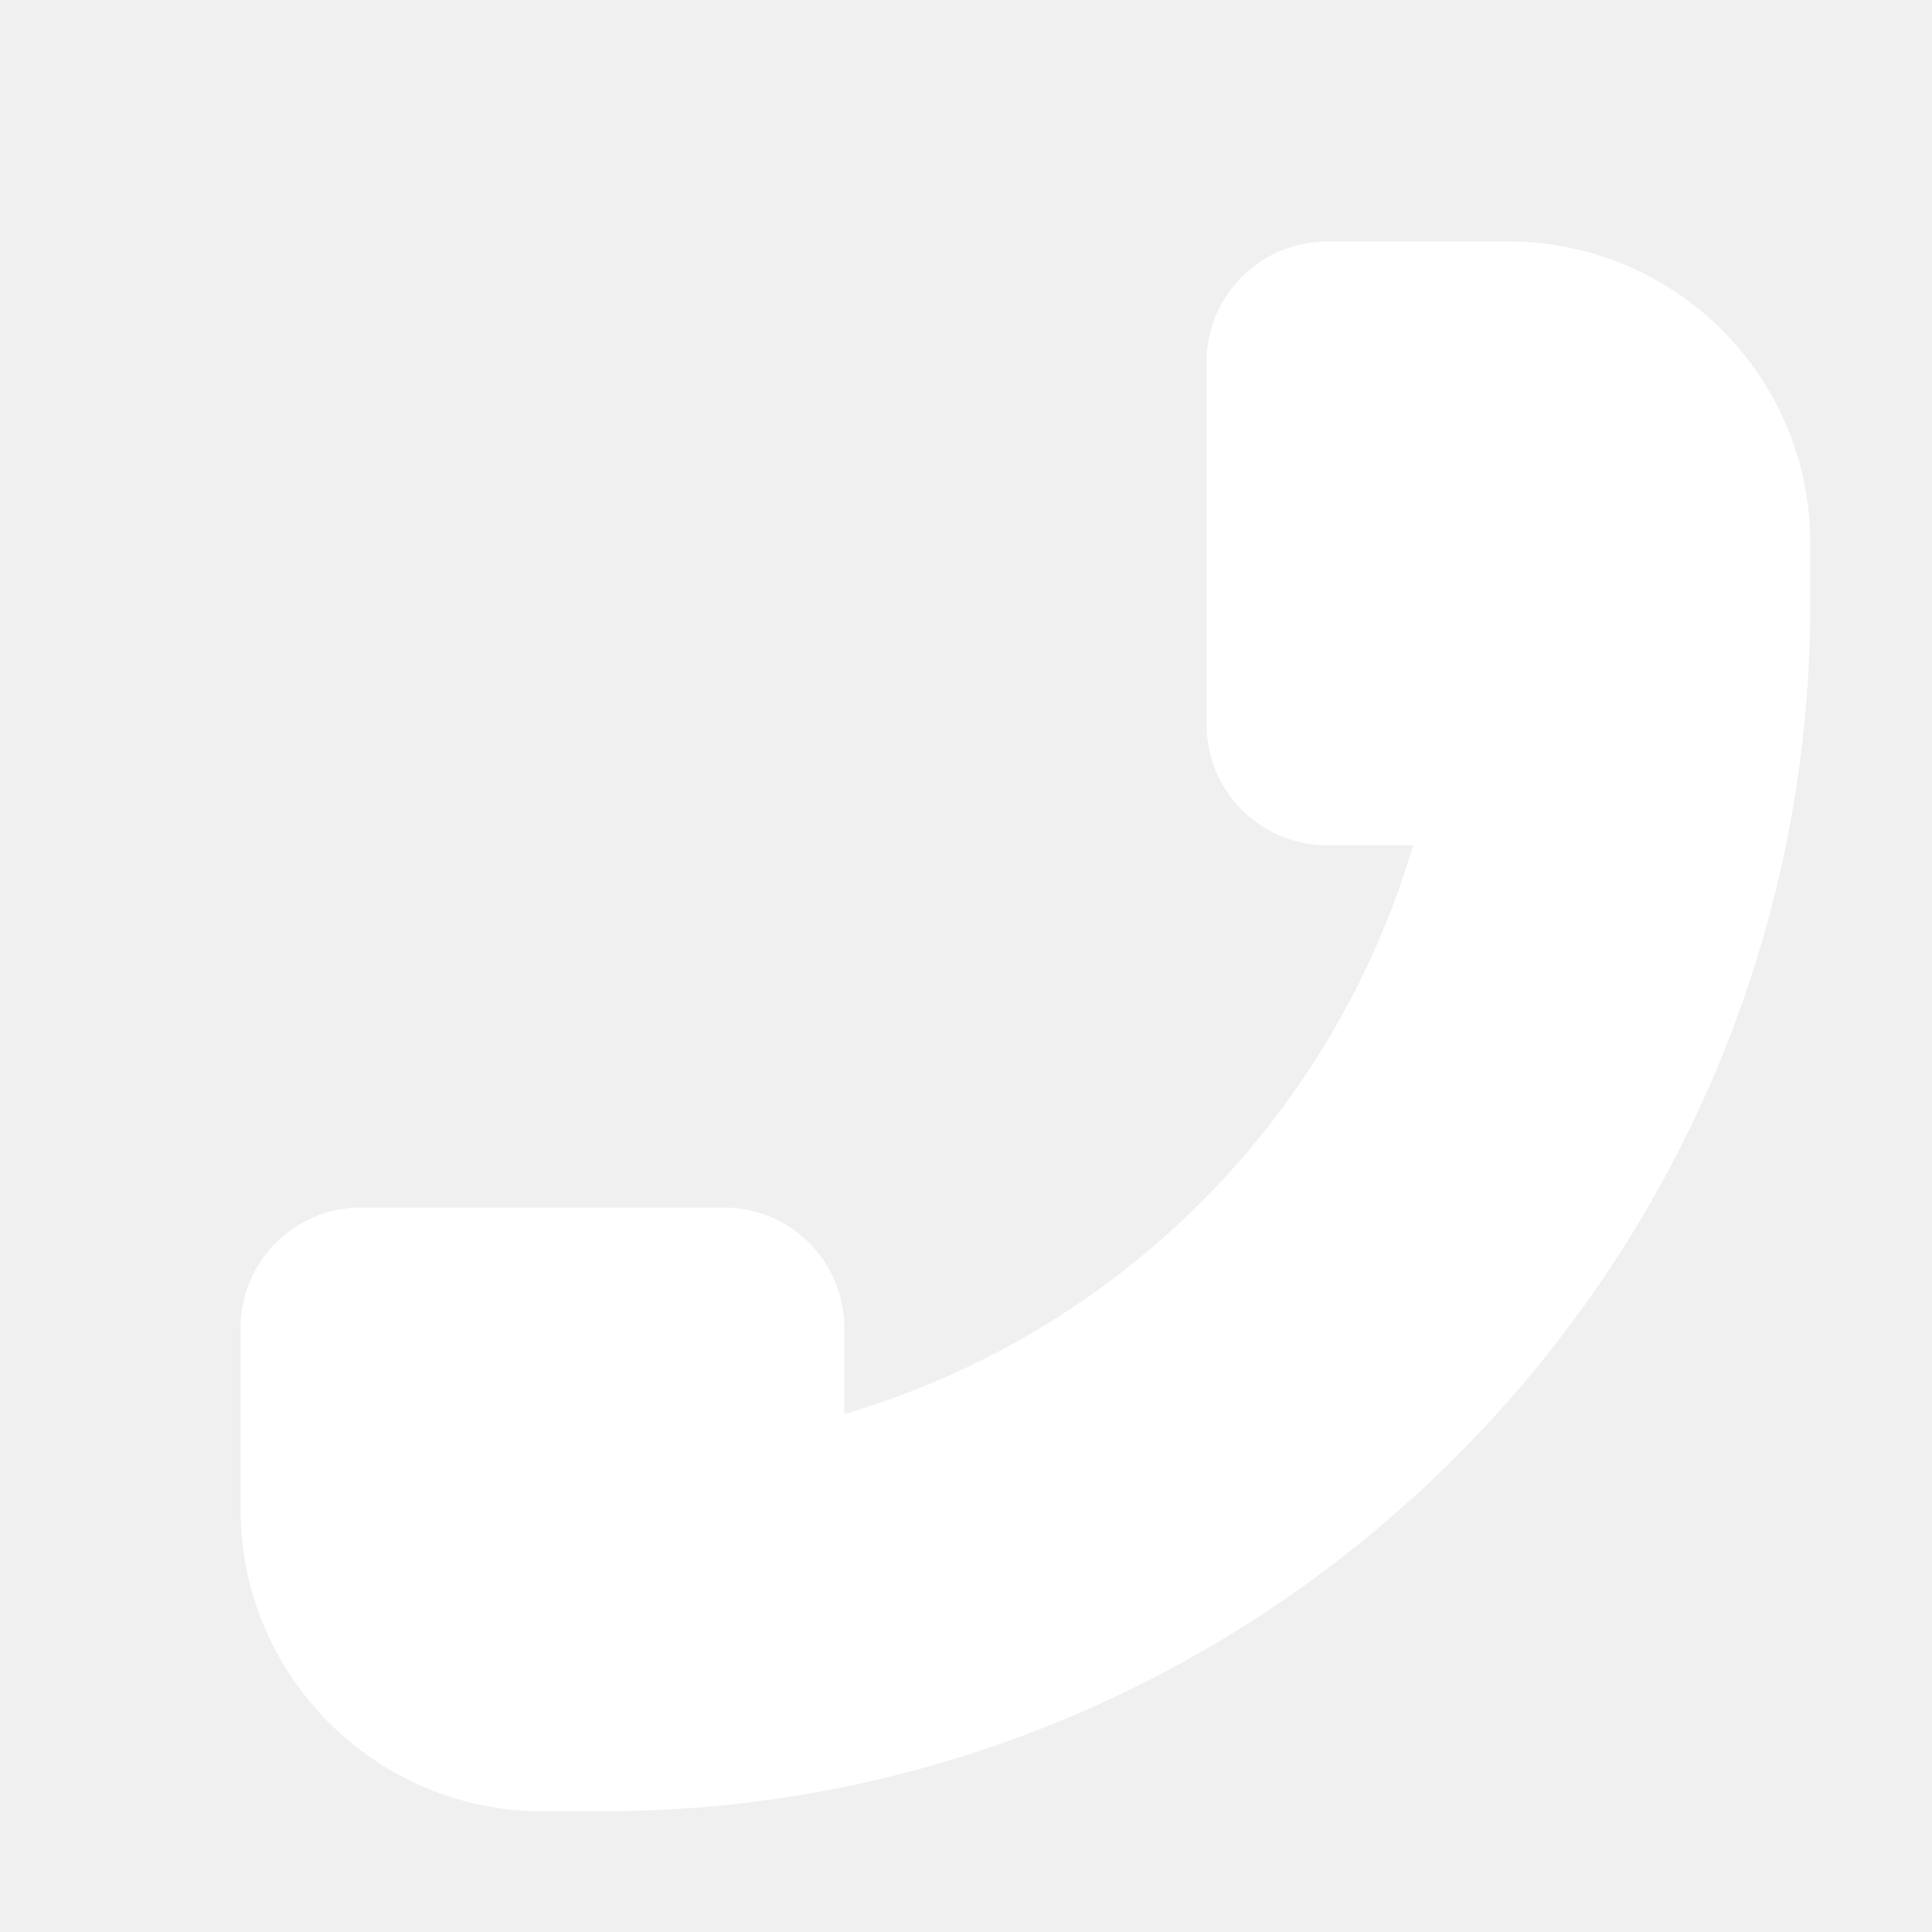
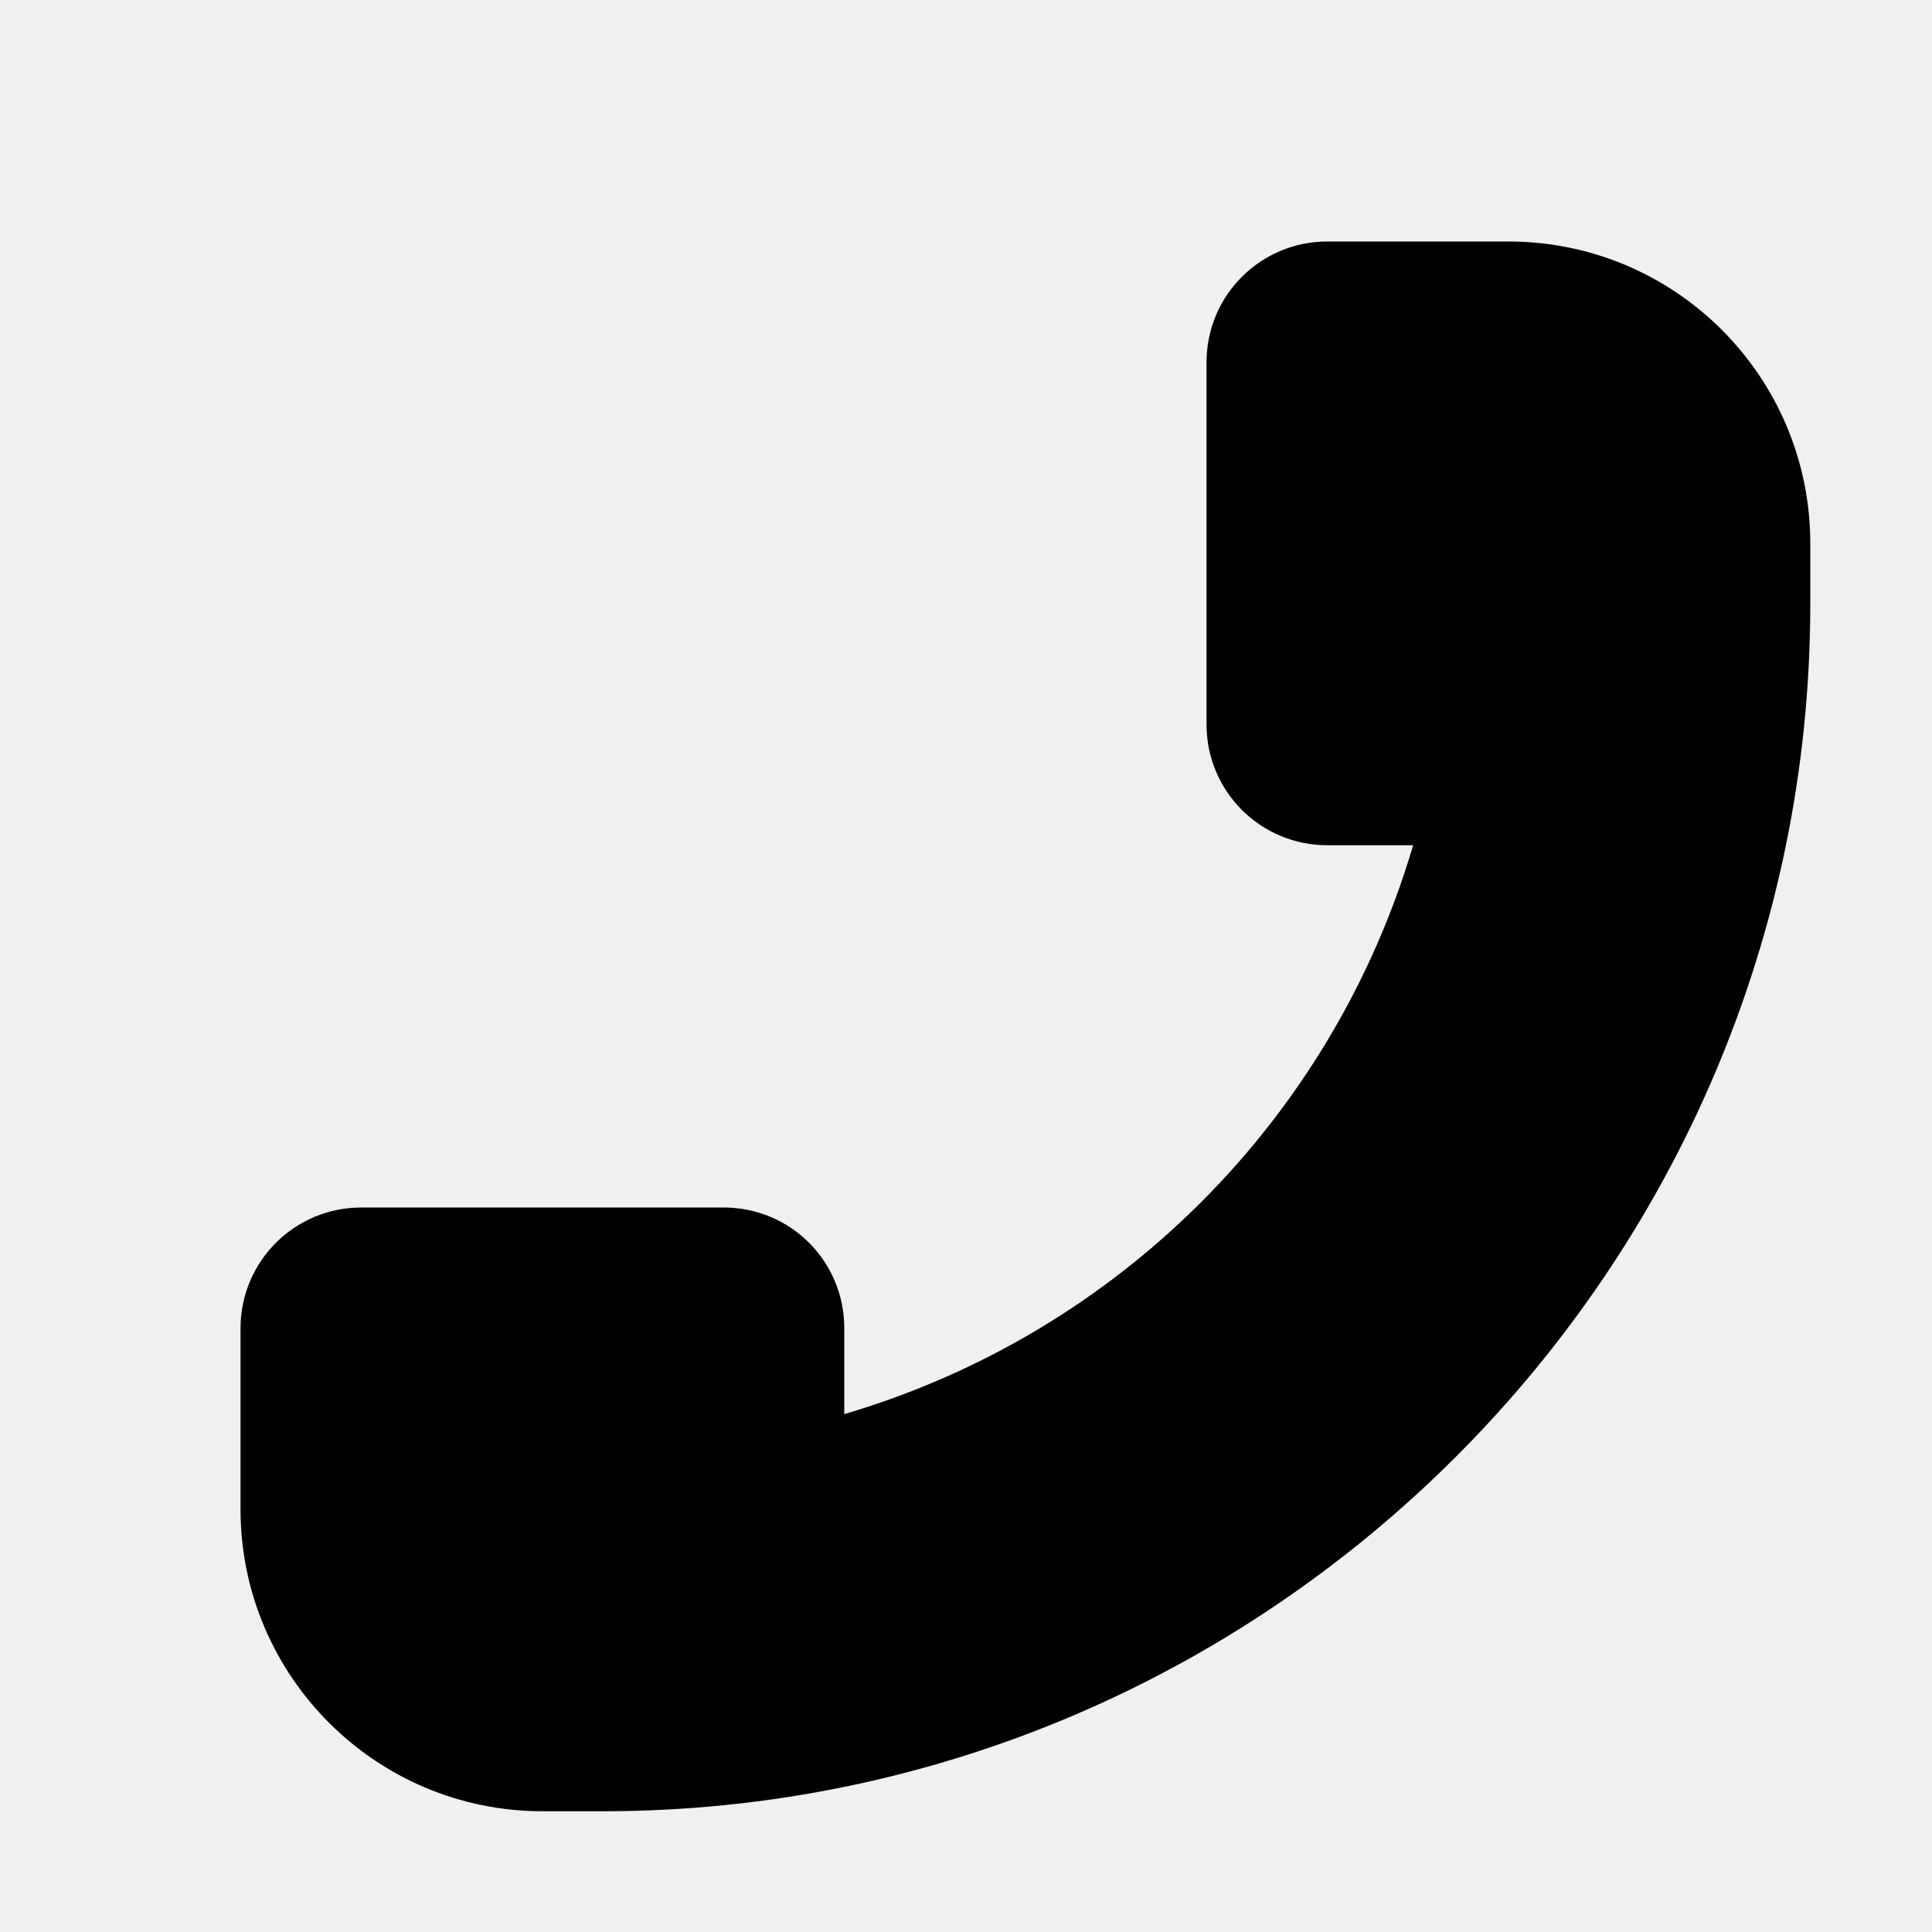
<svg xmlns="http://www.w3.org/2000/svg" viewBox="0 0 24 24">
-   <path fill="#ffffff" transform="scale(1.5)" d="m 10.992 2        c -0.551 0 -1 0.445 -1 1        v 3        c 0 0.555 0.449 1 1 1        h 0.711        c -0.668 2.266 -2.441 4.043 -4.711 4.711        v -0.711        c 0 -0.555 -0.445 -1 -1 -1        h -3        c -0.551 0 -1 0.445 -1 1        v 1.5        c 0 1.379 1.121 2.5 2.5 2.5        h 0.5        c 5.508 0 10 -4.496 10 -10        v -0.5        c 0 -1.379 -1.117 -2.5 -2.5 -2.5        z" />
+   <path fill="currentColor" transform="scale(1.5)" d="m 10.992 2        c -0.551 0 -1 0.445 -1 1        v 3        c 0 0.555 0.449 1 1 1        h 0.711        c -0.668 2.266 -2.441 4.043 -4.711 4.711        v -0.711        c 0 -0.555 -0.445 -1 -1 -1        h -3        c -0.551 0 -1 0.445 -1 1        v 1.5        c 0 1.379 1.121 2.5 2.5 2.5        h 0.5        c 5.508 0 10 -4.496 10 -10        v -0.5        c 0 -1.379 -1.117 -2.5 -2.5 -2.5        z" />
</svg>
